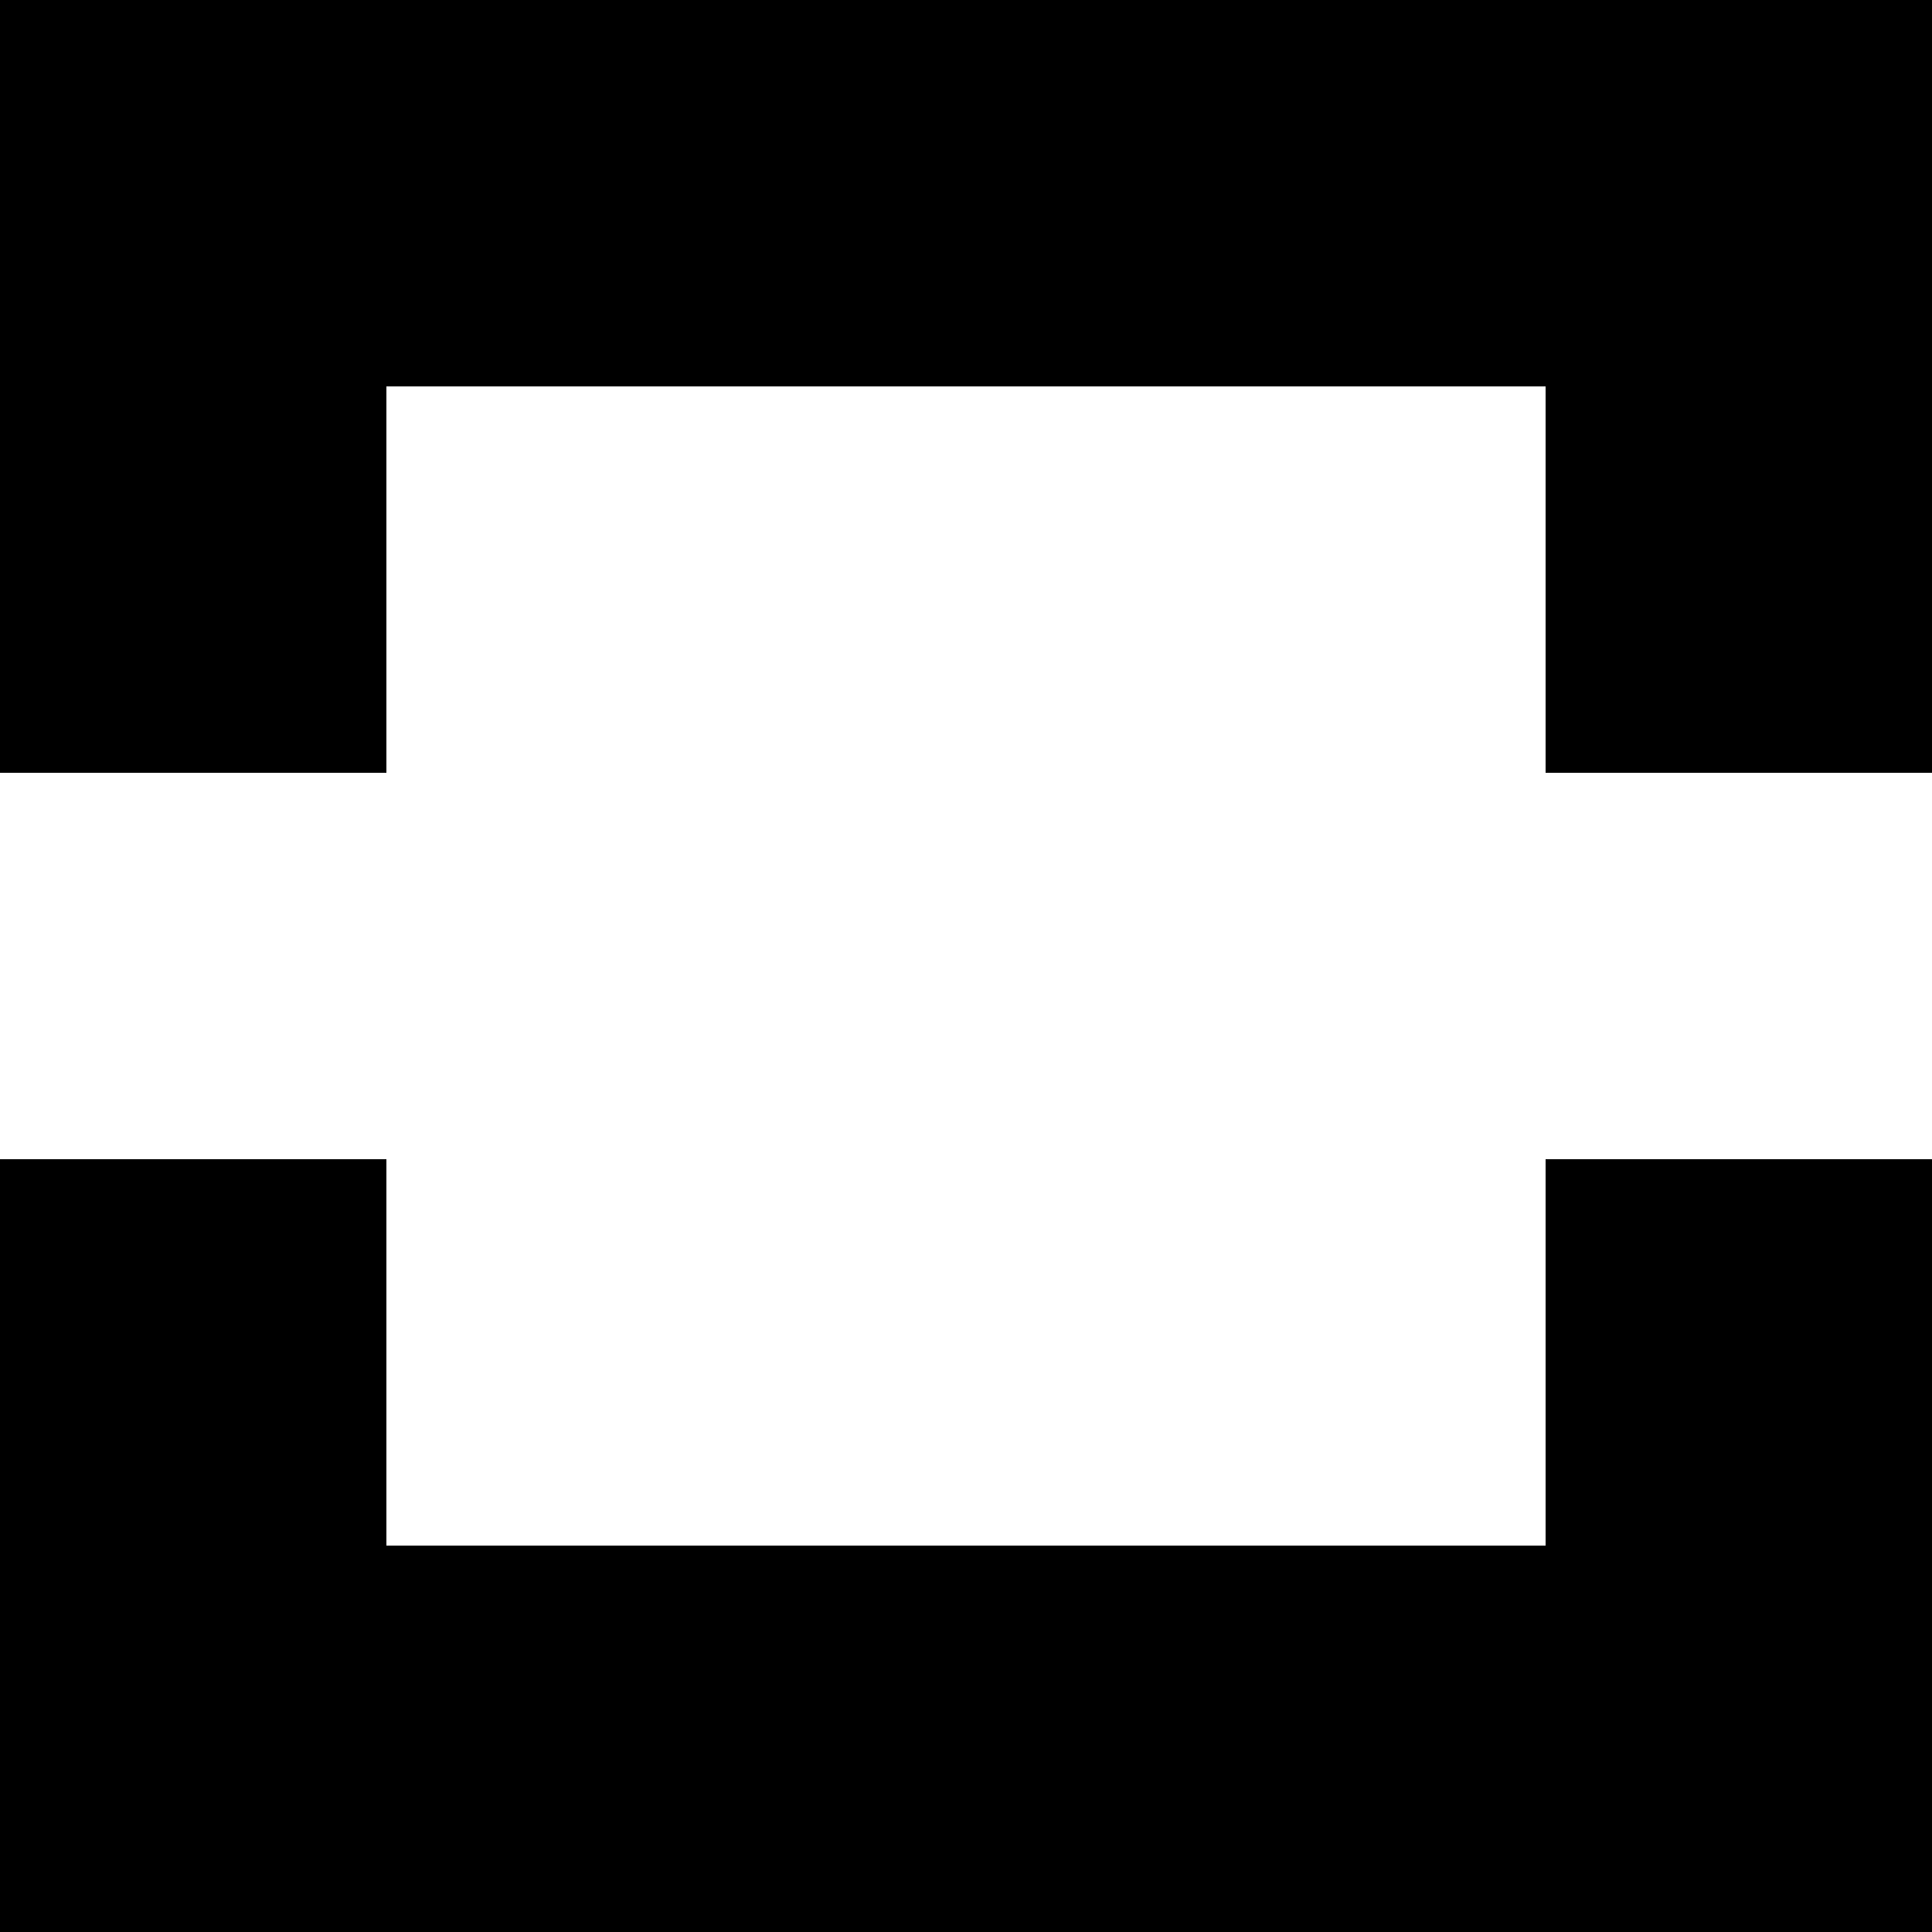
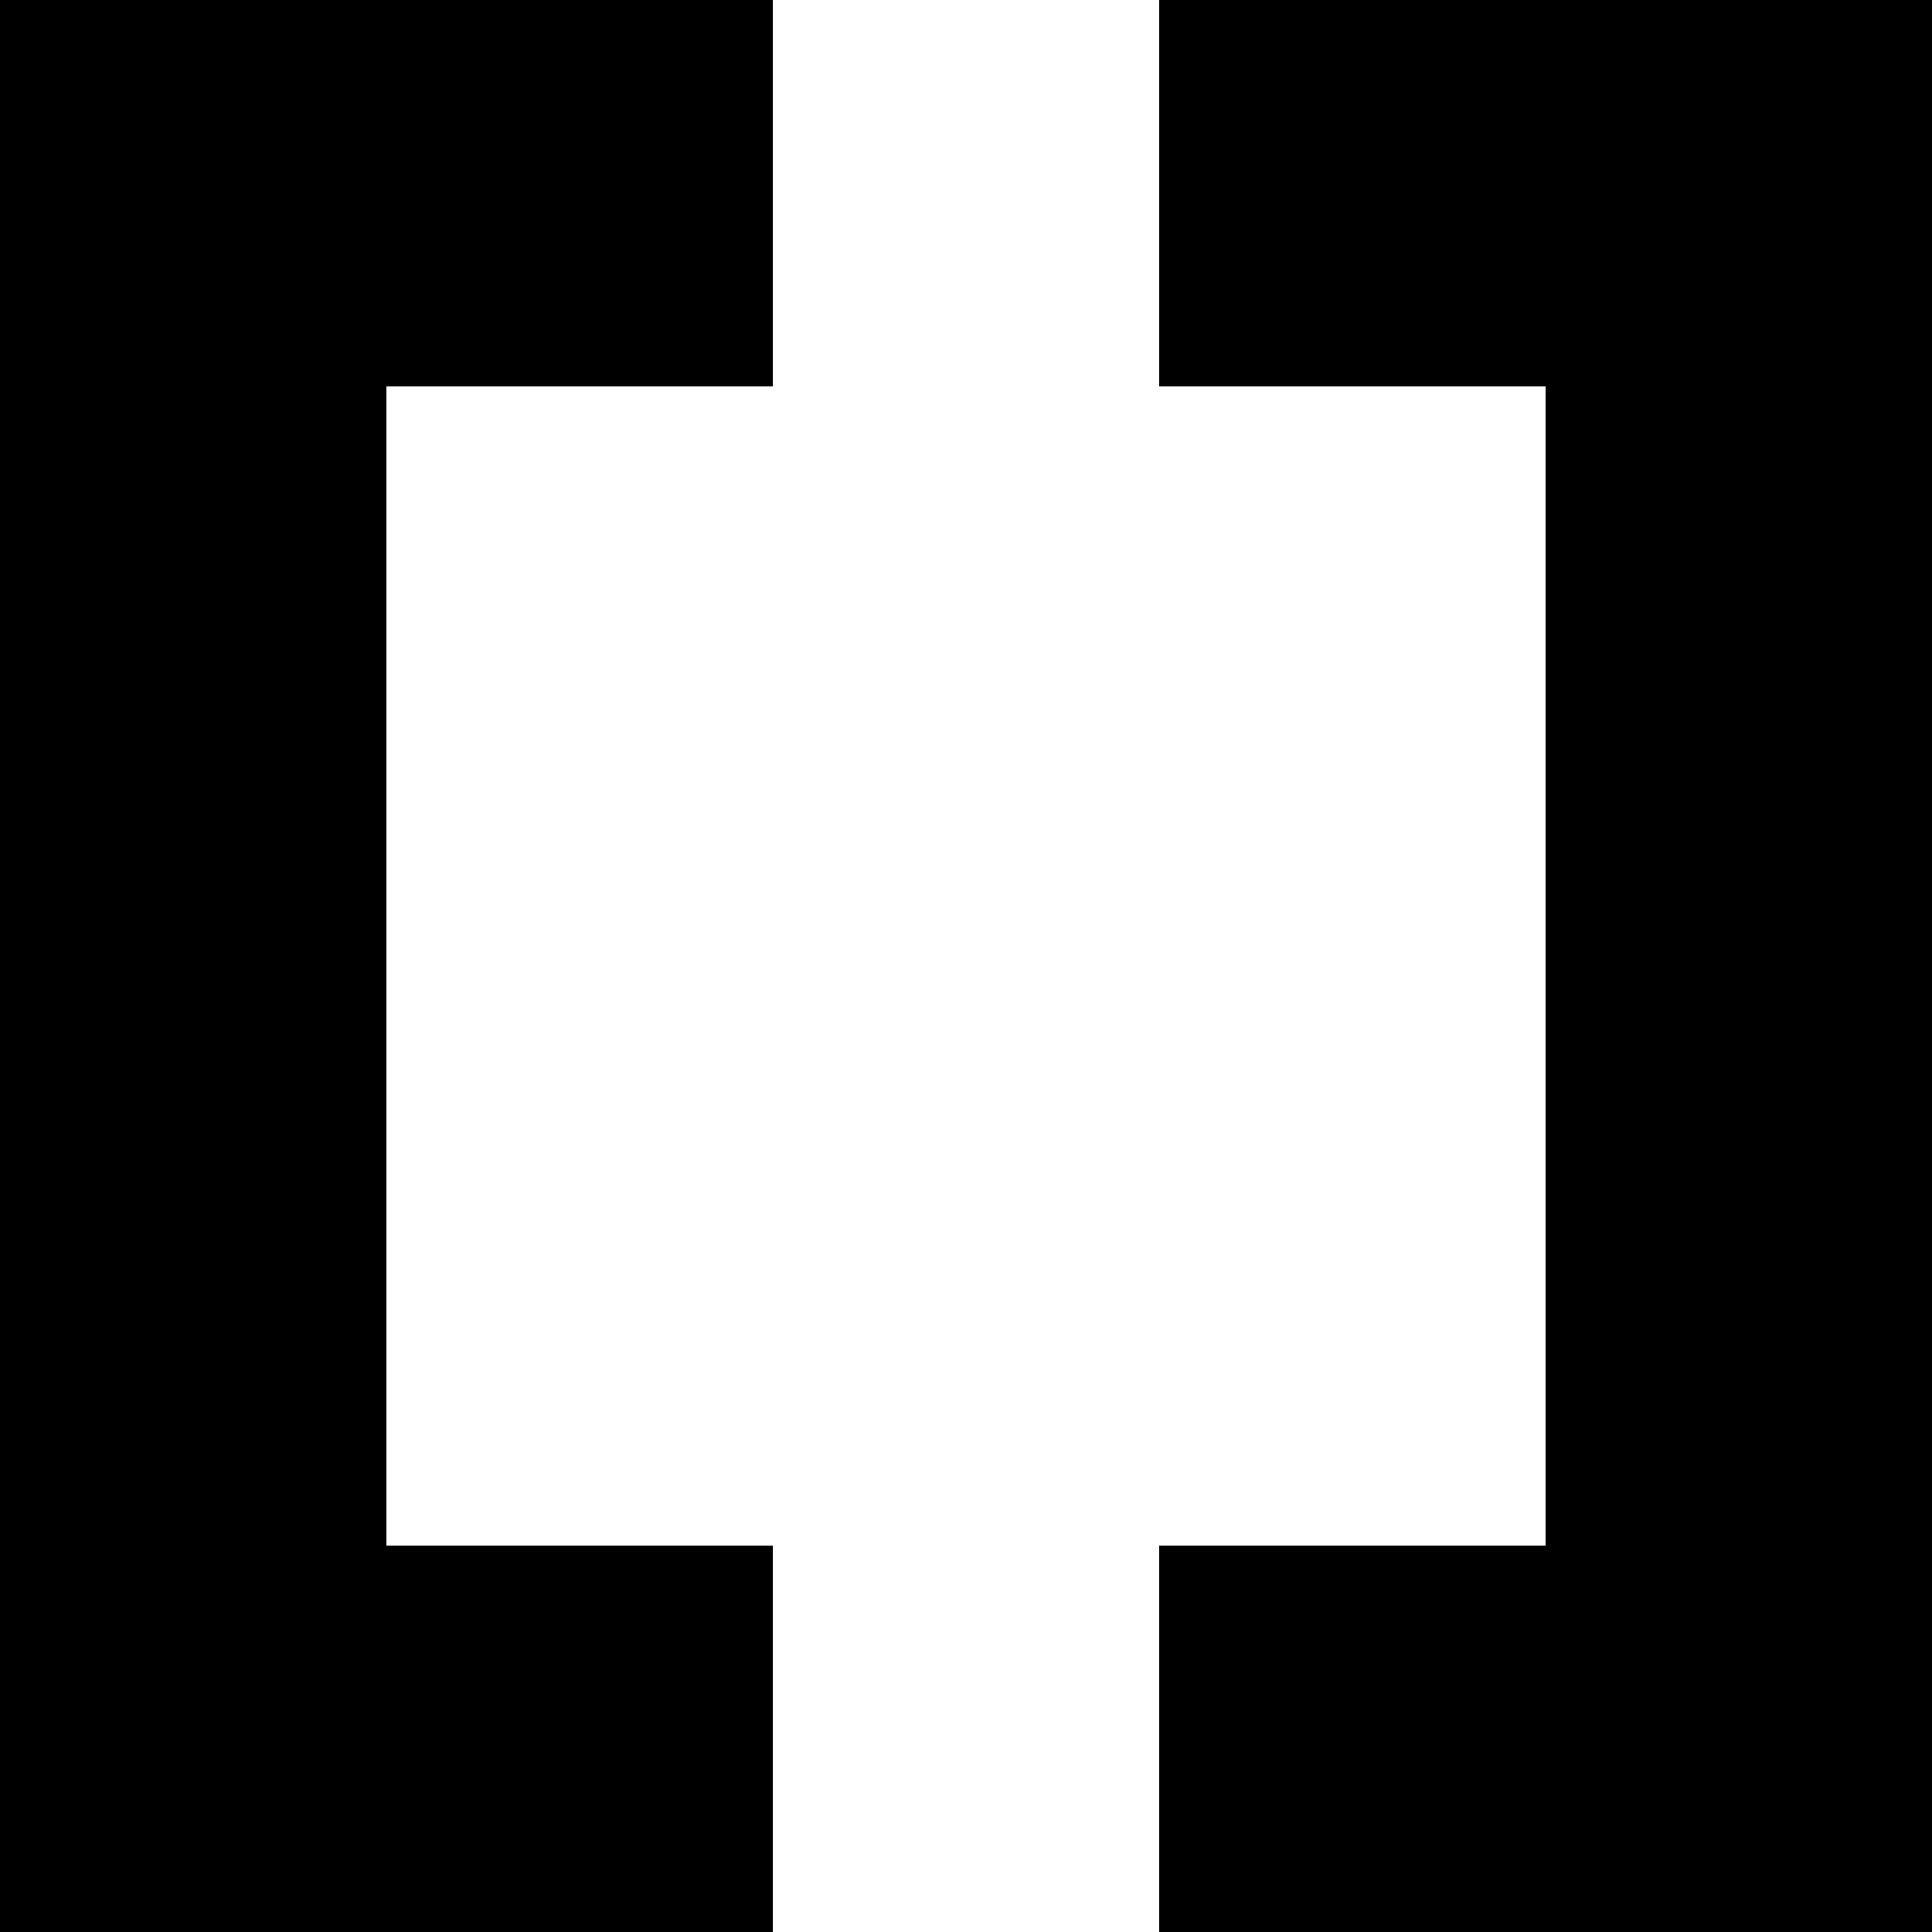
<svg xmlns="http://www.w3.org/2000/svg" version="1.1" width="500" height="500" id="svg3441">
-   <path d="m 0,0 0,100 0,100 100,0 0,-100 100,0 100,0 100,0 0,100 100,0 0,-100 L 500,0 400,0 300,0 200,0 100,0 0,0 z m 0,300 0,100 0,100 100,0 100,0 100,0 100,0 100,0 0,-100 0,-100 -100,0 0,100 -100,0 -100,0 -100,0 0,-100 -100,0 z" id="rect3443" style="fill:#000000" />
-   <path d="m 100,100 0,100 -100,0 0,100 100,0 0,100 100,0 100,0 100,0 0,-100 100,0 0,-100 -100,0 0,-100 -100,0 -100,0 -100,0 z" id="rect3447" style="fill:#ffffff" />
+   <defs id="defs7" />
+   <path d="m 500,0 -100,0 -100,0 0,100 100,0 0,100 0,100 0,100 -100,0 0,100 100,0 100,0 0,-100 0,-100 0,-100 0,-100 0,-100 z M 200,0 100,0 0,0 l 0,100 0,100 0,100 0,100 0,100 100,0 100,0 0,-100 -100,0 0,-100 0,-100 0,-100 100,0 0,-100 z" id="rect3443" style="fill:#000000" />
+   <path d="m 400,100 -100,0 0,-100 -100,0 0,100 -100,0 0,100 0,100 0,100 100,0 0,100 100,0 0,-100 100,0 0,-100 0,-100 0,-100 z" id="rect3447" style="fill:#ffffff" />
</svg>
